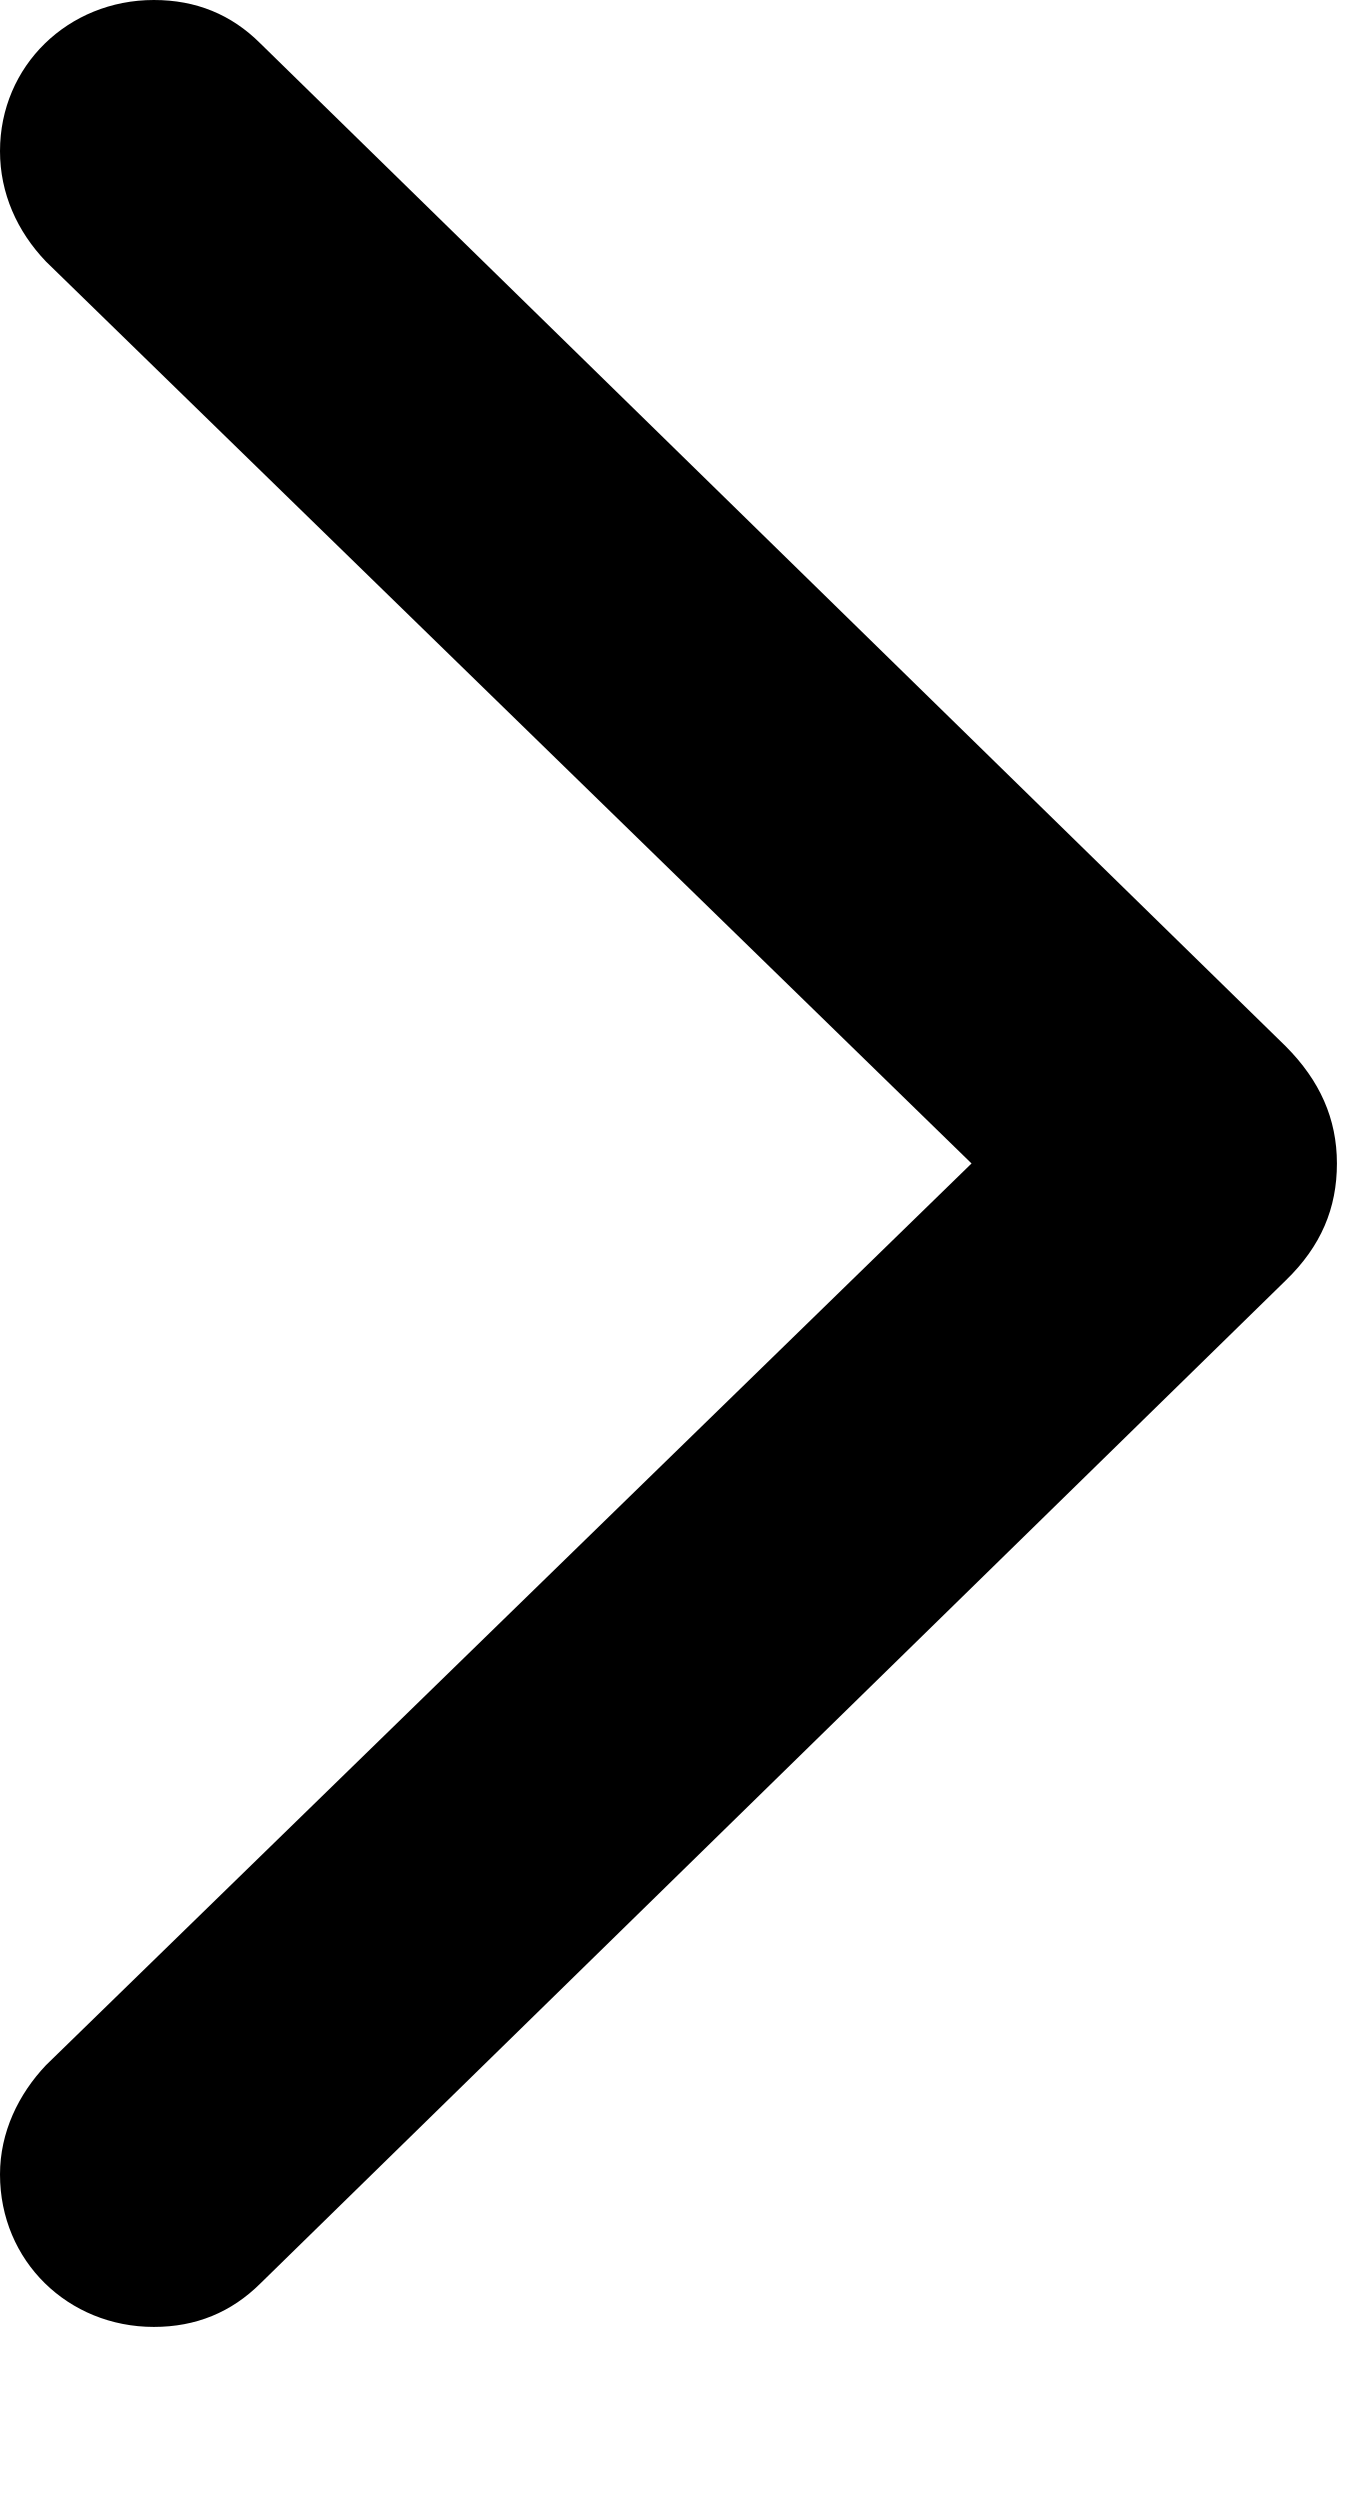
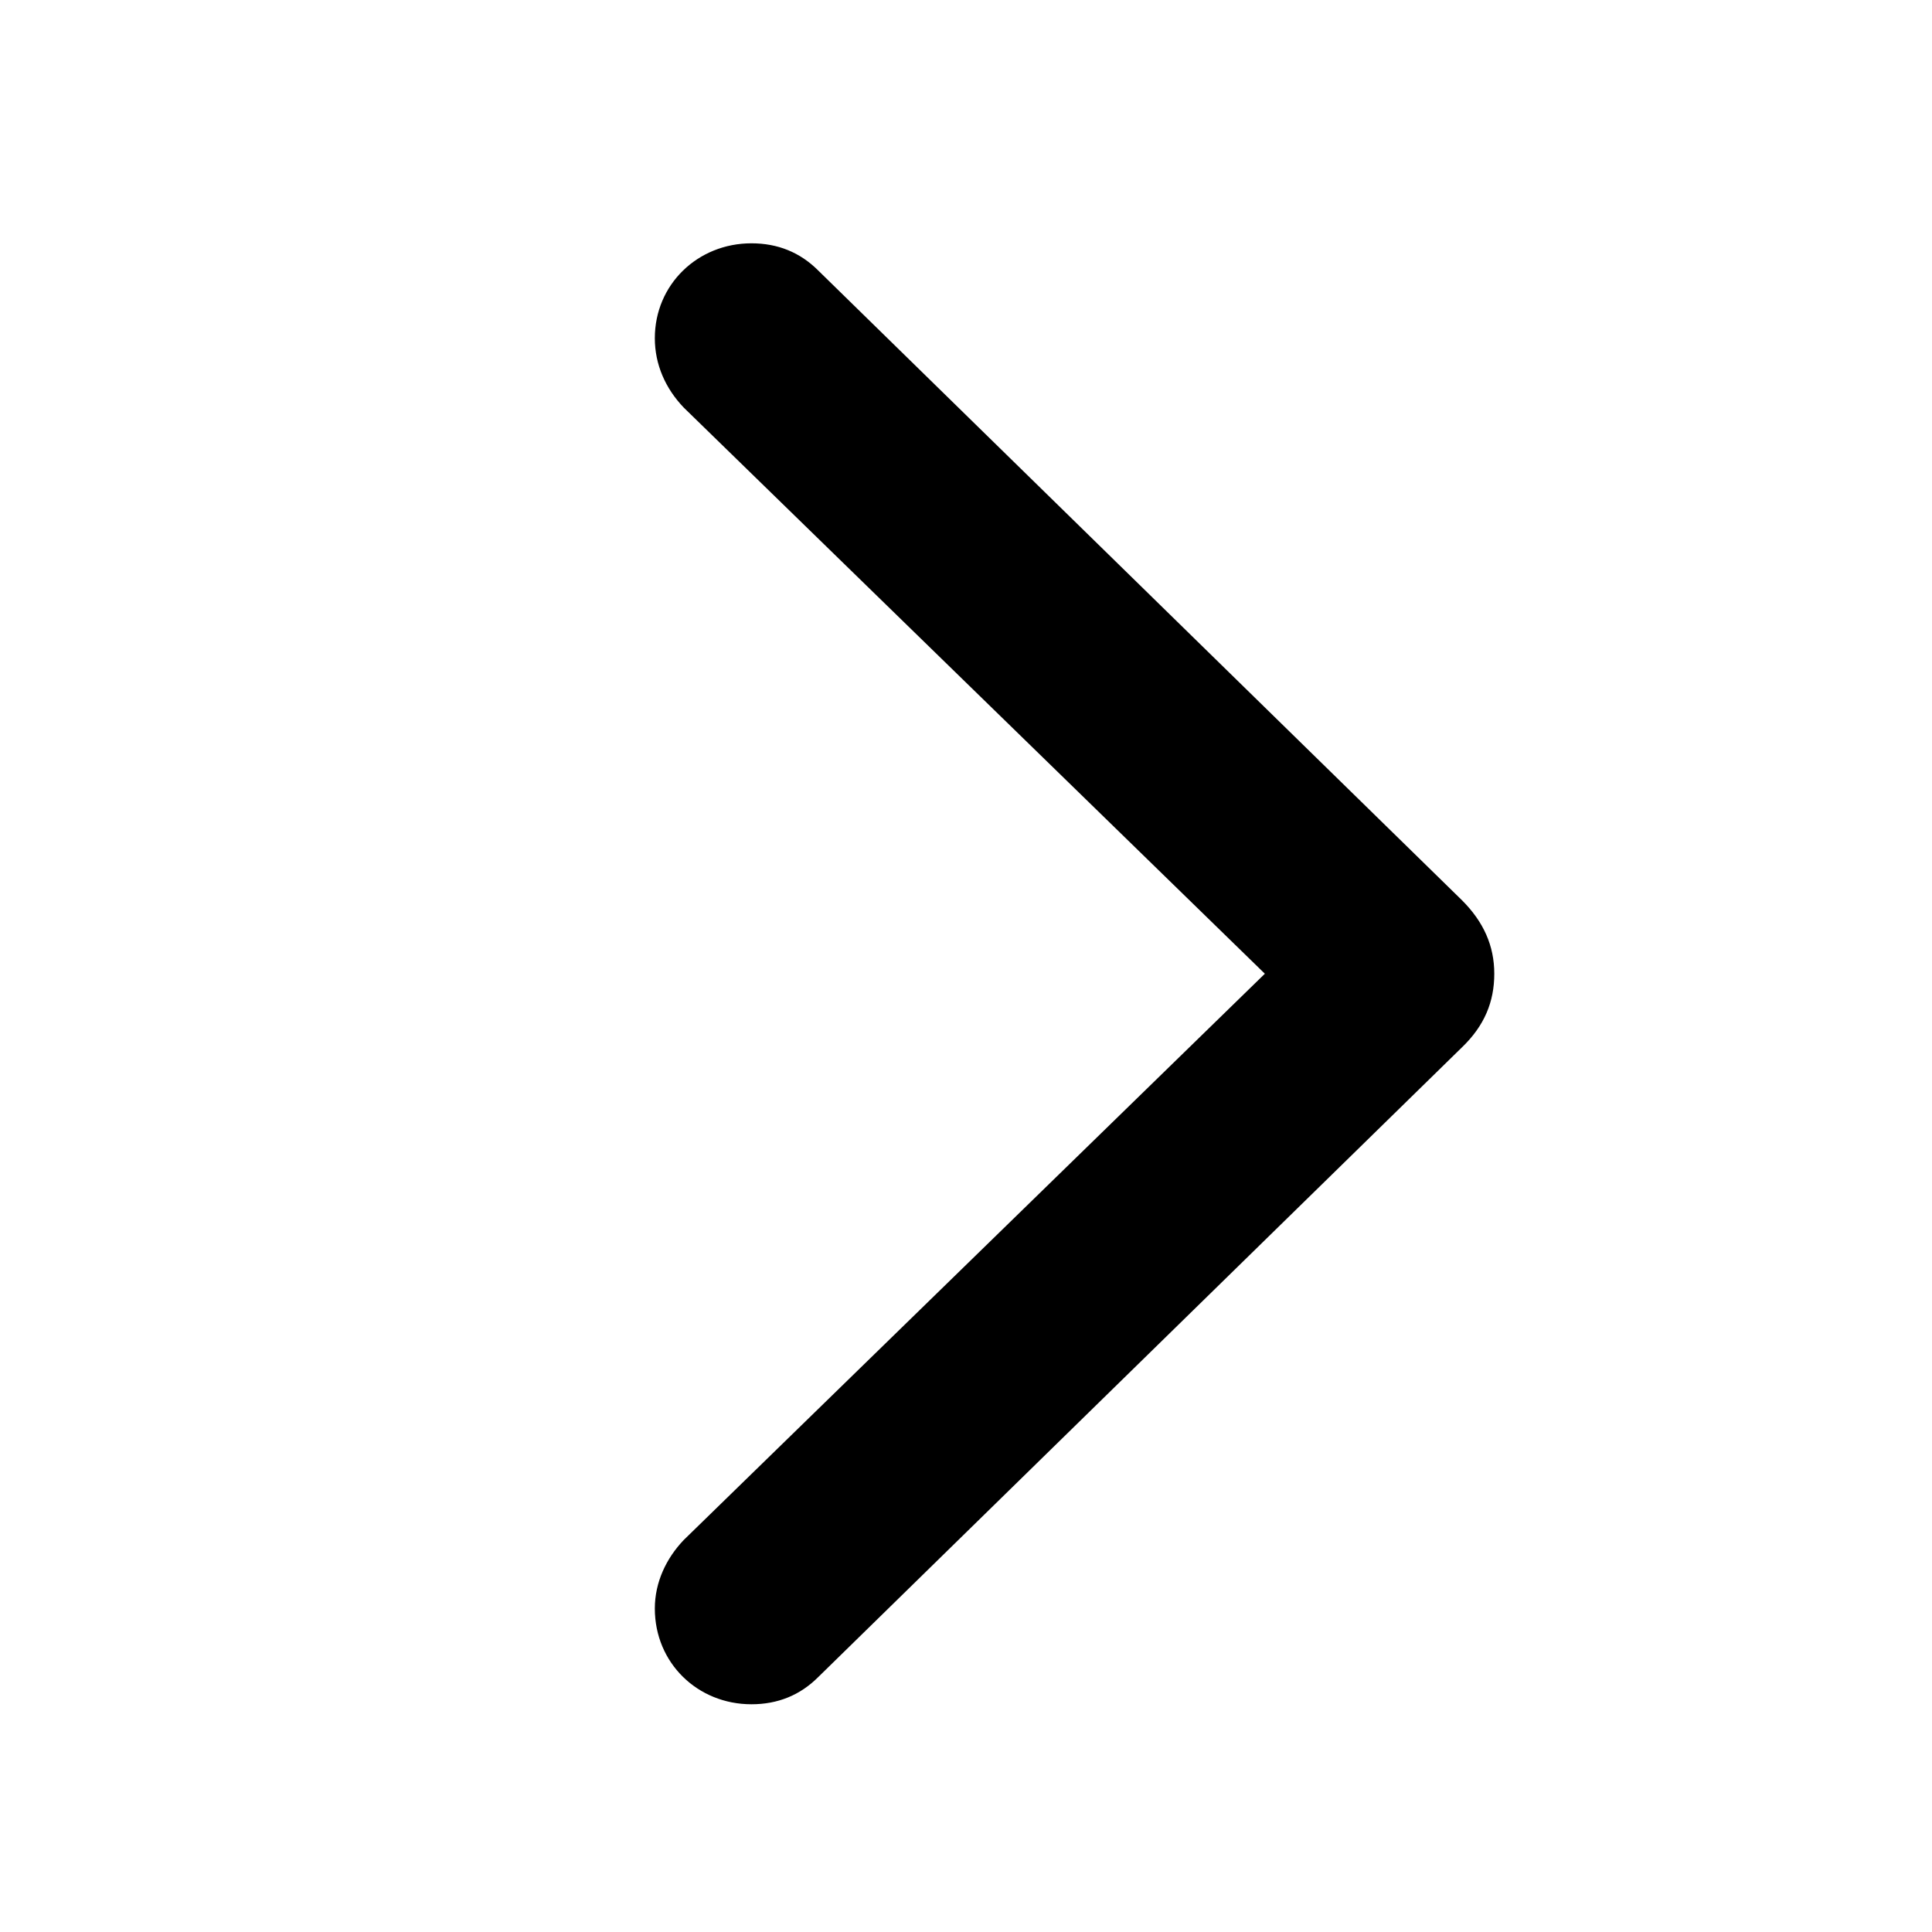
- <svg xmlns="http://www.w3.org/2000/svg" width="7" height="13" viewBox="0 0 7 13">
-   <path d="M6.952 6.05C6.952 6.282 6.87 6.48 6.686 6.658L1.354 11.874C1.203 12.024 1.019 12.1 0.8 12.1C0.355 12.1 0 11.758 0 11.307C0 11.088 0.096 10.89 0.239 10.739L5.052 6.05L0.239 1.36C0.089 1.203 0 1.005 0 0.786C0 0.342 0.355 0 0.8 0C1.019 0 1.203 0.075 1.354 0.226L6.686 5.441C6.863 5.619 6.952 5.817 6.952 6.05Z" stroke="none" fill="currentColor" />
+ <svg xmlns="http://www.w3.org/2000/svg" width="16" height="16" viewBox="0 0 16 16" fill="none">
+   <path d="M12.375 8.064C12.375 8.297 12.293 8.495 12.108 8.673L6.776 13.889C6.626 14.039 6.441 14.114 6.223 14.114C5.778 14.114 5.423 13.773 5.423 13.321C5.423 13.102 5.519 12.904 5.662 12.754L10.475 8.064L5.662 3.375C5.512 3.218 5.423 3.02 5.423 2.801C5.423 2.356 5.778 2.015 6.223 2.015C6.441 2.015 6.626 2.09 6.776 2.24L12.108 7.456C12.286 7.634 12.375 7.832 12.375 8.064Z" fill="currentColor" />
</svg>
